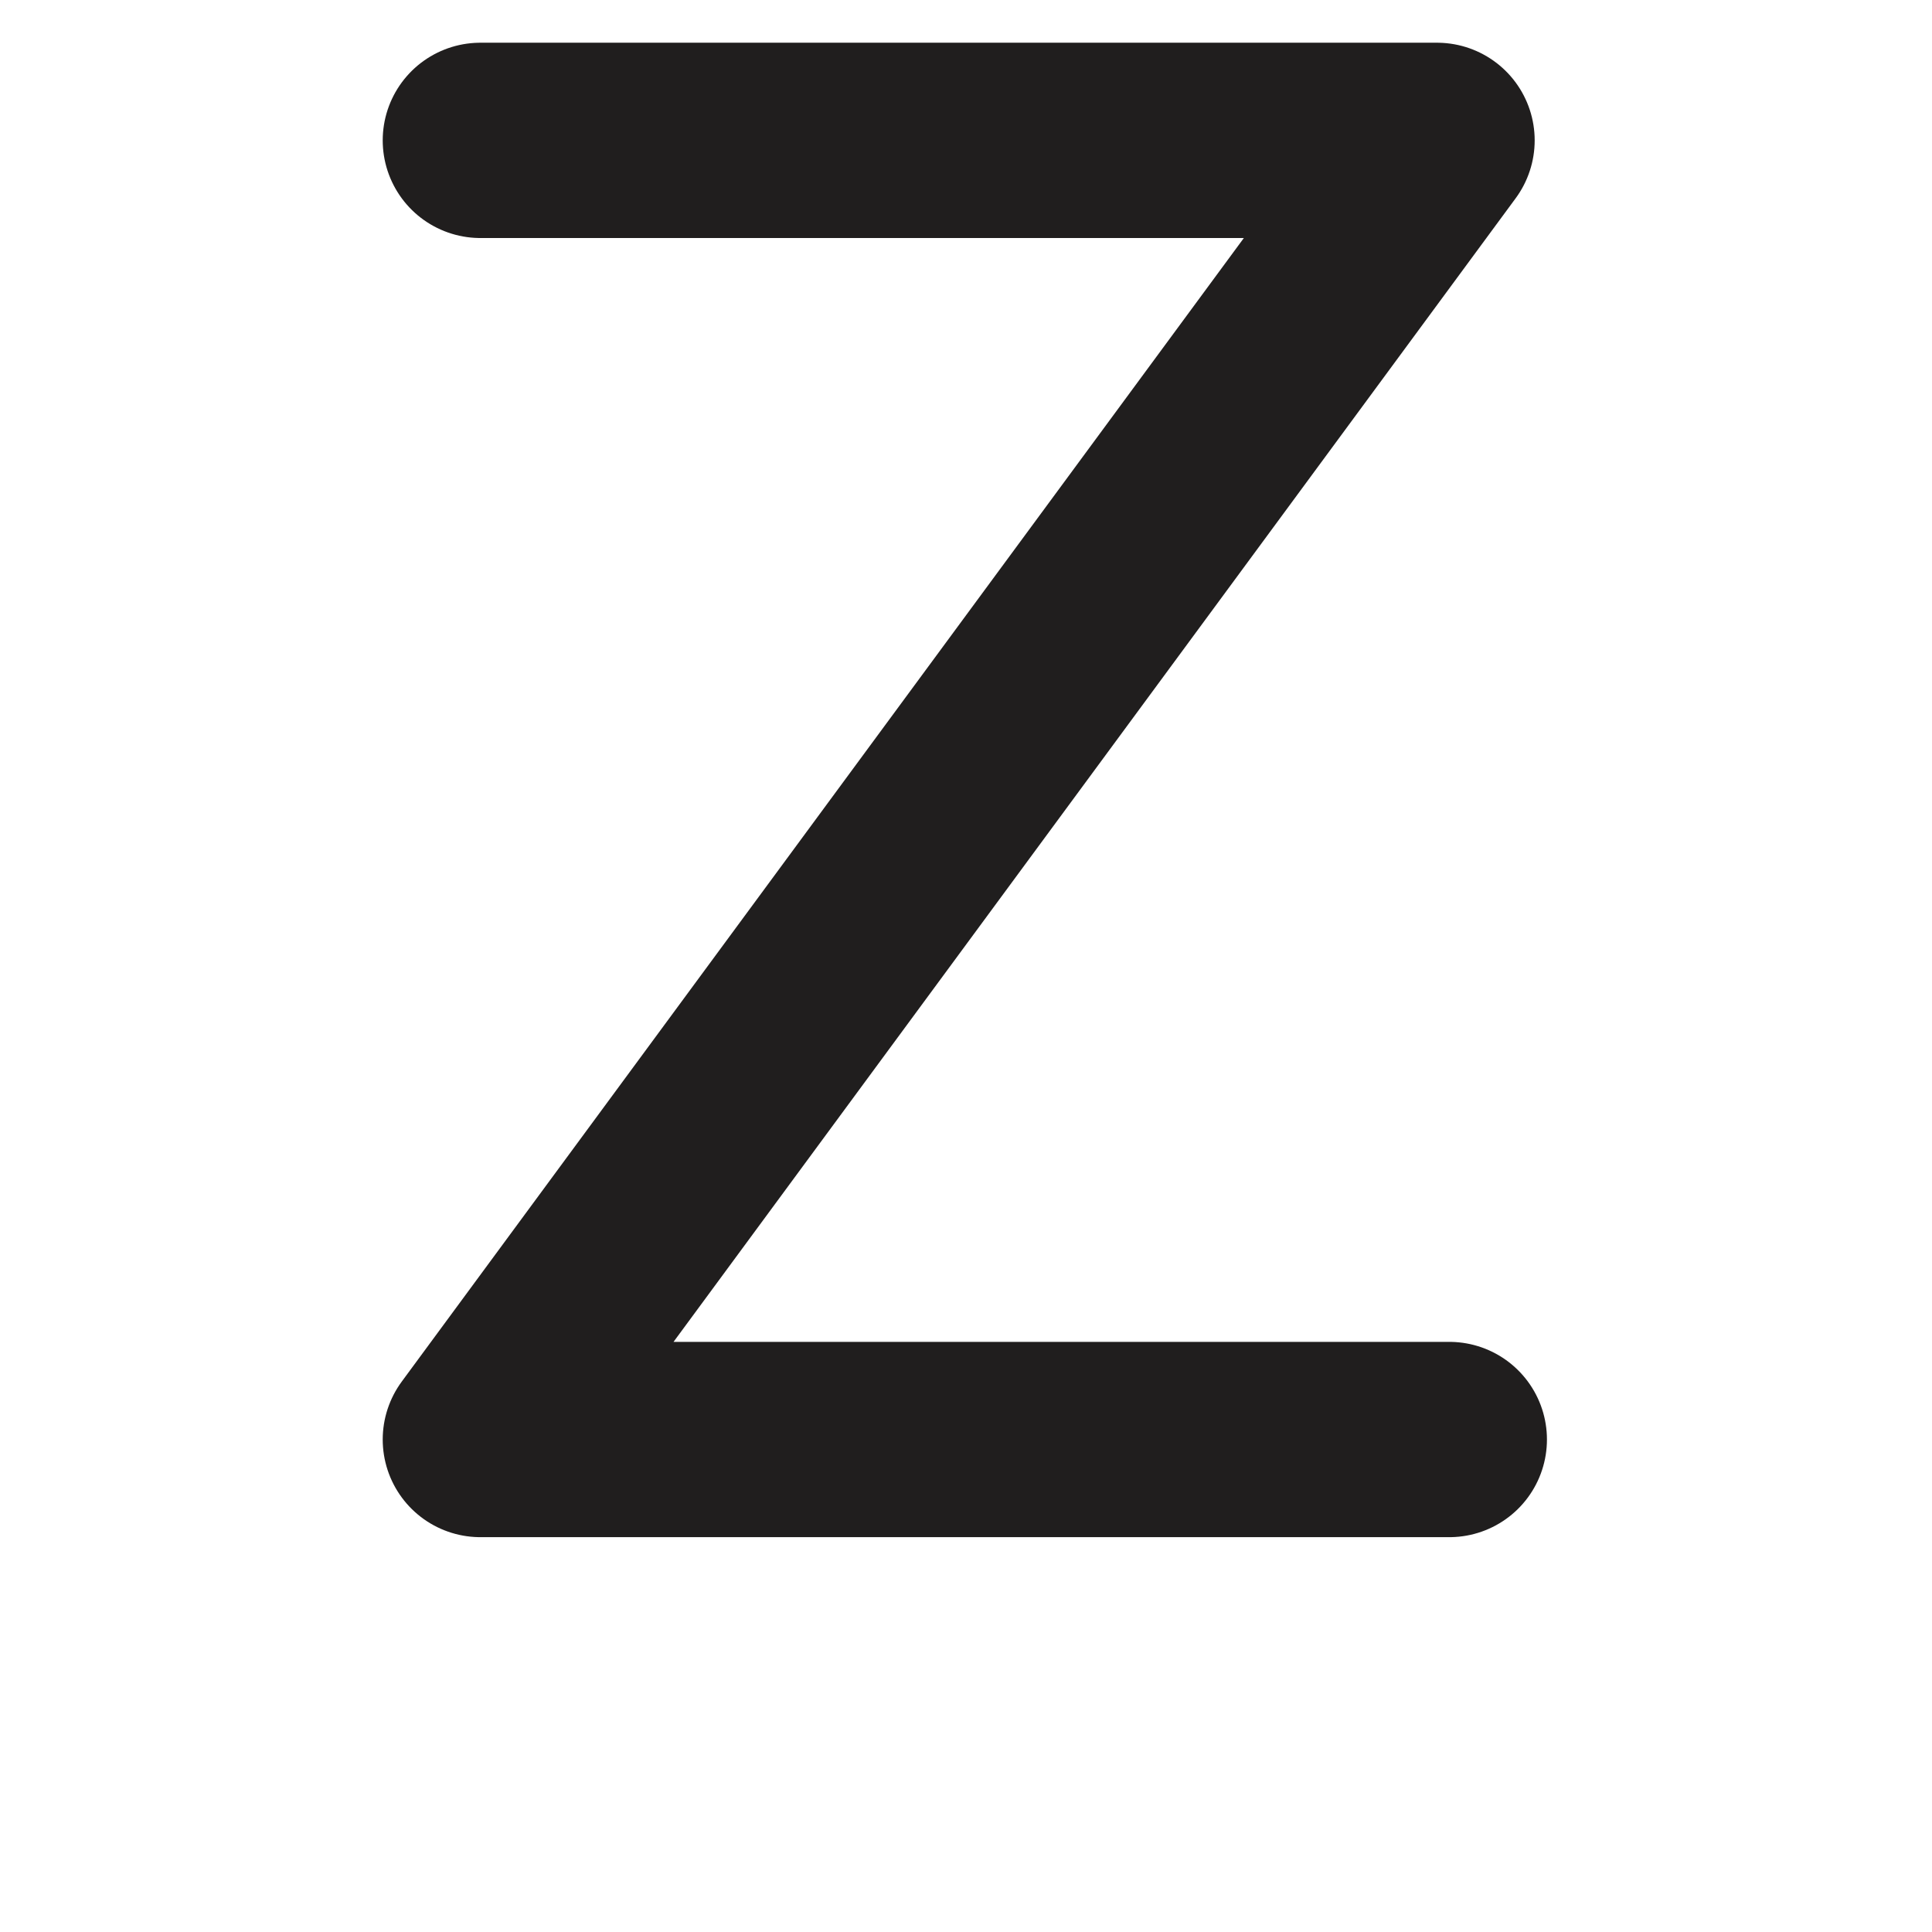
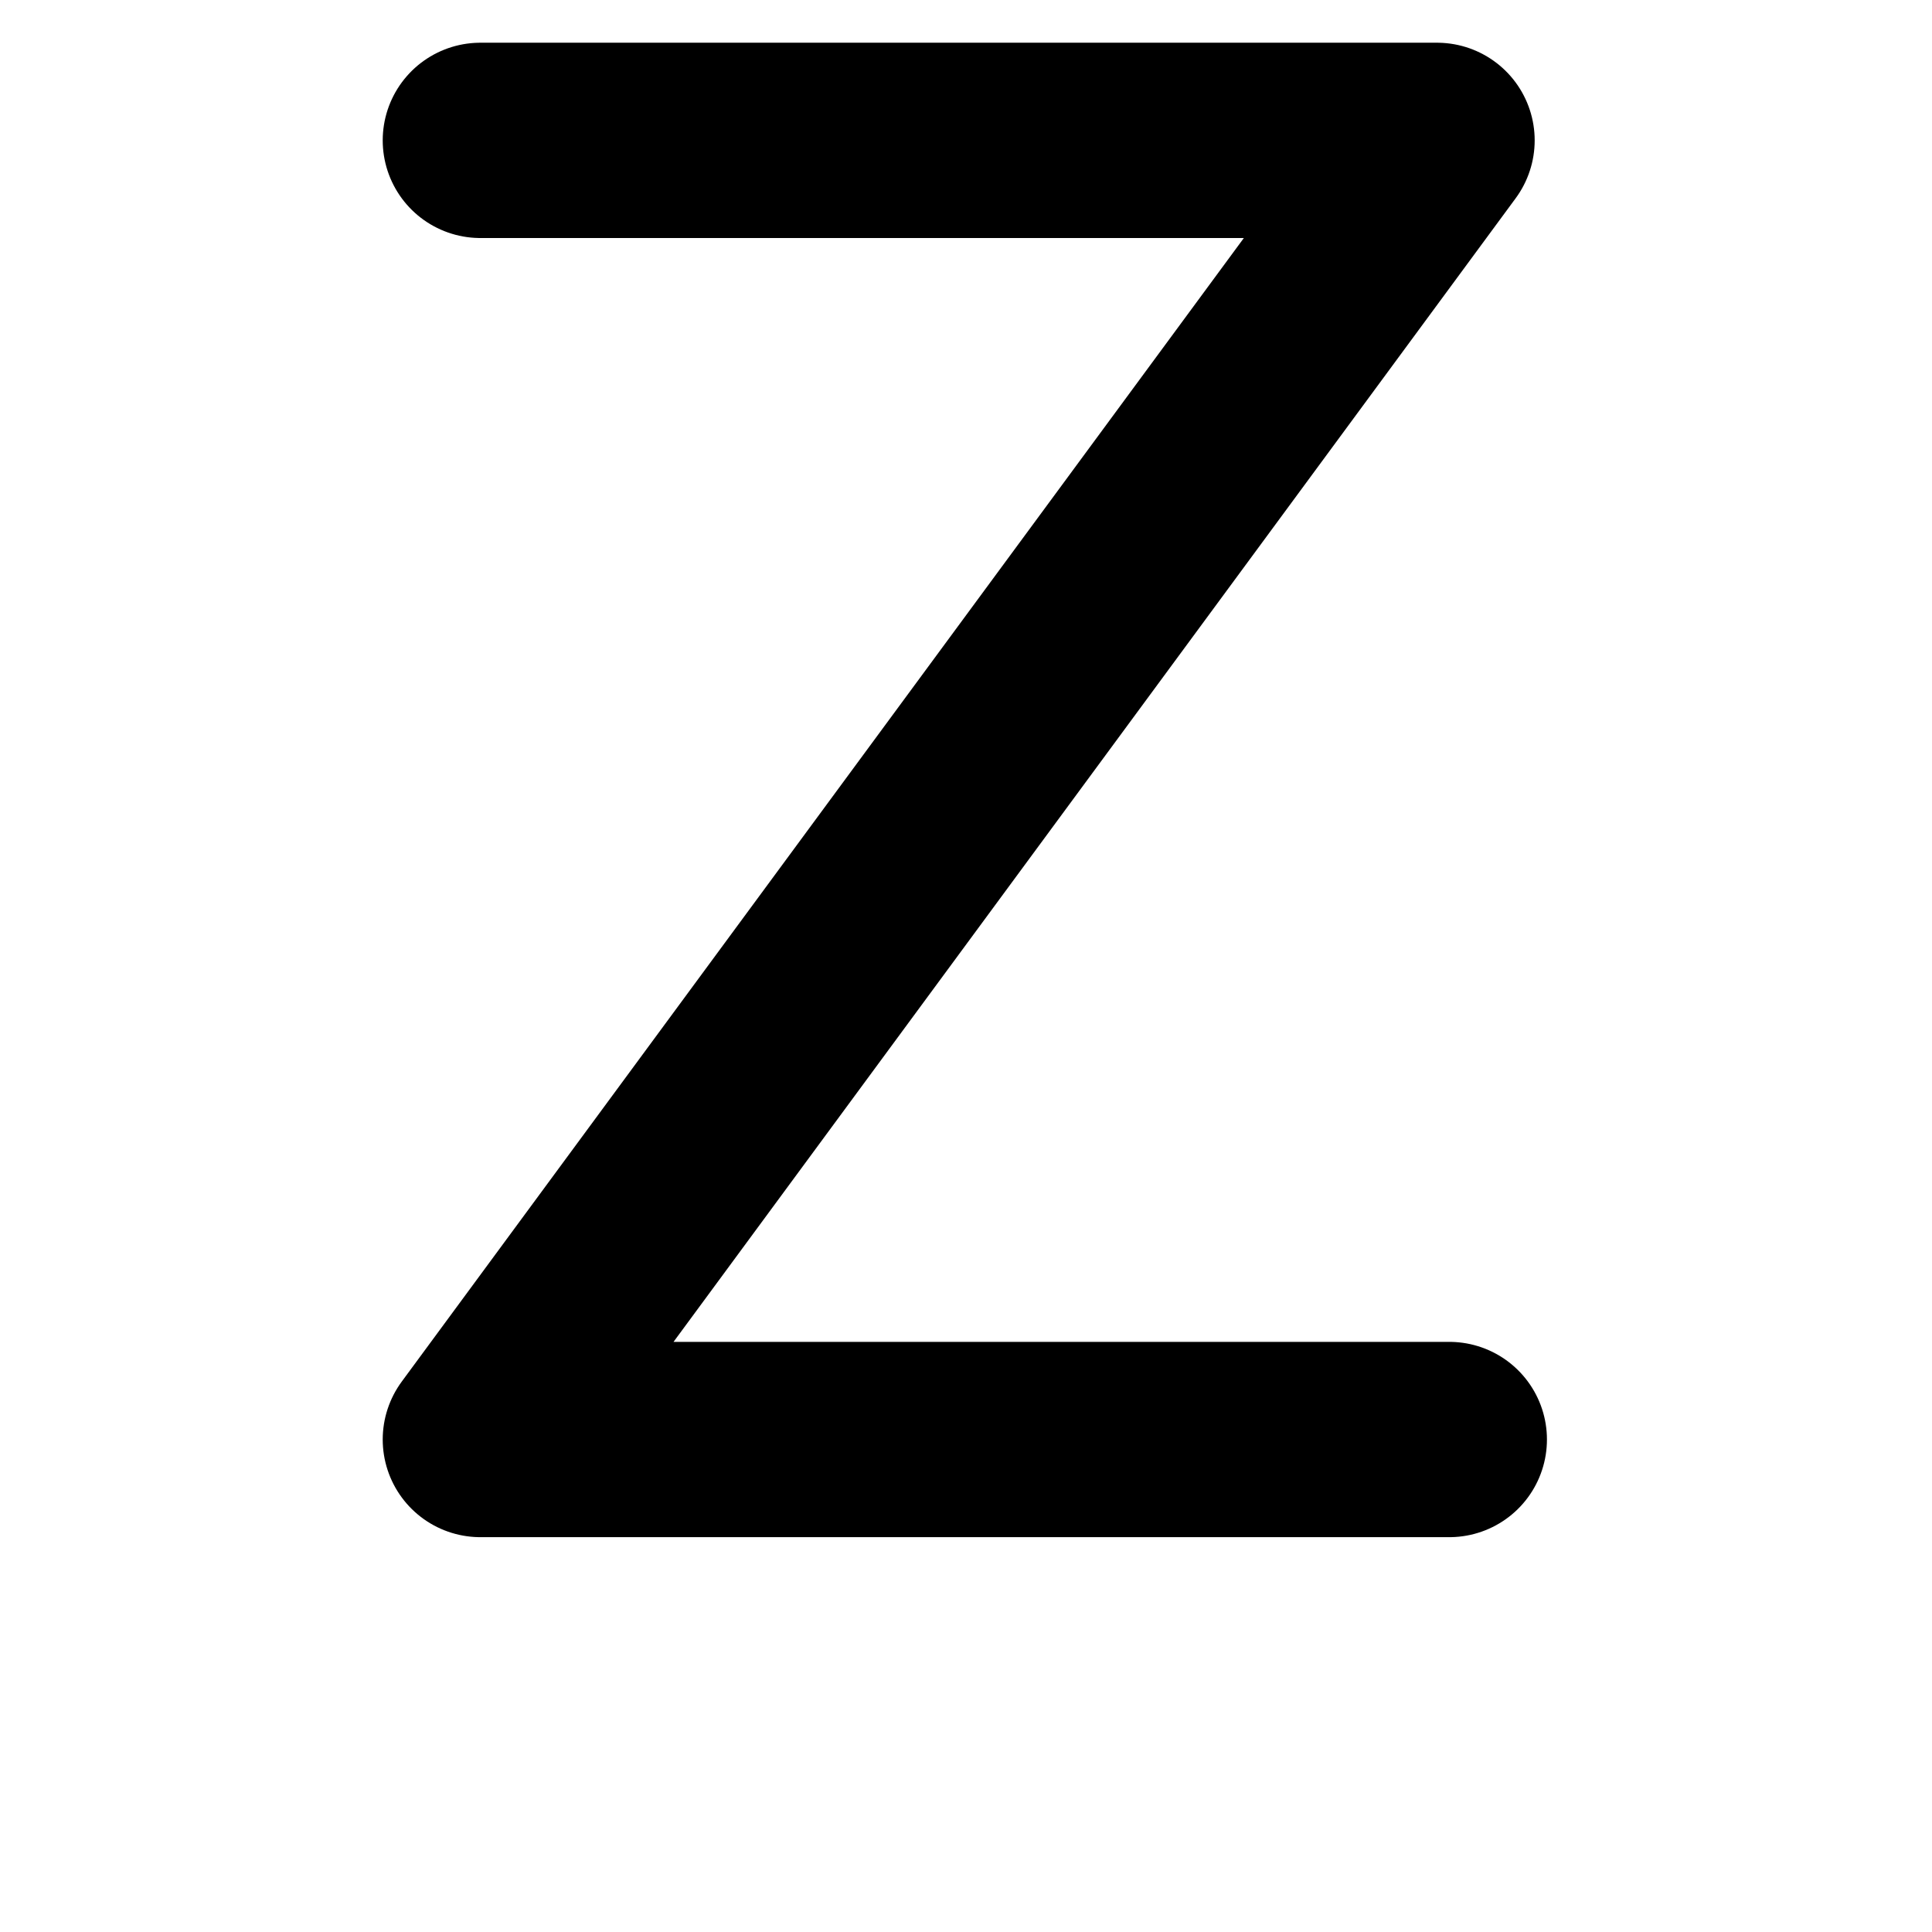
<svg xmlns="http://www.w3.org/2000/svg" stroke="currentColor" fill="currentColor" width="1000" height="1000" id="svg4152" version="1.1" viewBox="0 0 1000 1000">
  <defs id="defs5498">
    <marker style="overflow:visible" id="marker4233" refX="0.0" refY="0.0" orient="auto">
      <path transform="scale(0.8)" style="fill-rule:evenodd;stroke-width:1pt;stroke-opacity:1;fill-opacity:1" d="M 5.77,0.0 L -2.88,5.0 L -2.88,-5.0 L 5.77,0.0 z " id="path4235" />
    </marker>
    <marker style="overflow:visible" id="marker4755" refX="0.0" refY="0.0" orient="auto">
      <path transform="scale(0.8)" style="fill-rule:evenodd;stroke-width:1pt;stroke-opacity:1;fill-opacity:1" d="M 5.77,0.0 L -2.88,5.0 L -2.88,-5.0 L 5.77,0.0 z " id="path4757" />
    </marker>
    <marker orient="auto" refY="0.0" refX="0.0" id="Arrow1Lend" style="overflow:visible;">
      <path id="path4164" d="M 0.0,0.0 L 5.0,-5.0 L -12.5,0.0 L 5.0,5.0 L 0.0,0.0 z " style="fill-rule:evenodd;stroke-width:1pt;stroke-opacity:1;fill-opacity:1" transform="scale(0.8) rotate(180) translate(12.5,0)" />
    </marker>
    <marker orient="auto" refY="0.0" refX="0.0" id="Arrow2Lend" style="overflow:visible;">
      <path id="path4182" style="fill-rule:evenodd;stroke-width:0.625;stroke-linejoin:round;stroke-opacity:1;fill-opacity:1" d="M 8.719,4.034 L -2.207,0.016 L 8.719,-4.002 C 6.973,-1.63 6.983,1.616 8.719,4.034 z " transform="scale(1.1) rotate(180) translate(1,0)" />
    </marker>
  </defs>
  <g transform="matrix(488.3325,0,0,488.3325,197.8473,21.86983)" style="clip-rule:evenodd;fill-rule:evenodd;image-rendering:optimizeQuality;shape-rendering:geometricPrecision;text-rendering:geometricPrecision" id="Layer_x0020_1">
    <g id="g95">
-       <path style="fill:none;stroke:#201e1e;stroke-width:0.207;stroke-linecap:round;stroke-linejoin:round" d="M 0.104,0.104 H 1.118 L 0.104,1.481 H 1.131" id="polyline93" />
+       <path style="fill:none;stroke-width:0.207;stroke-linecap:round;stroke-linejoin:round" d="M 0.104,0.104 H 1.118 L 0.104,1.481 H 1.131" id="polyline93" />
    </g>
  </g>
</svg>
